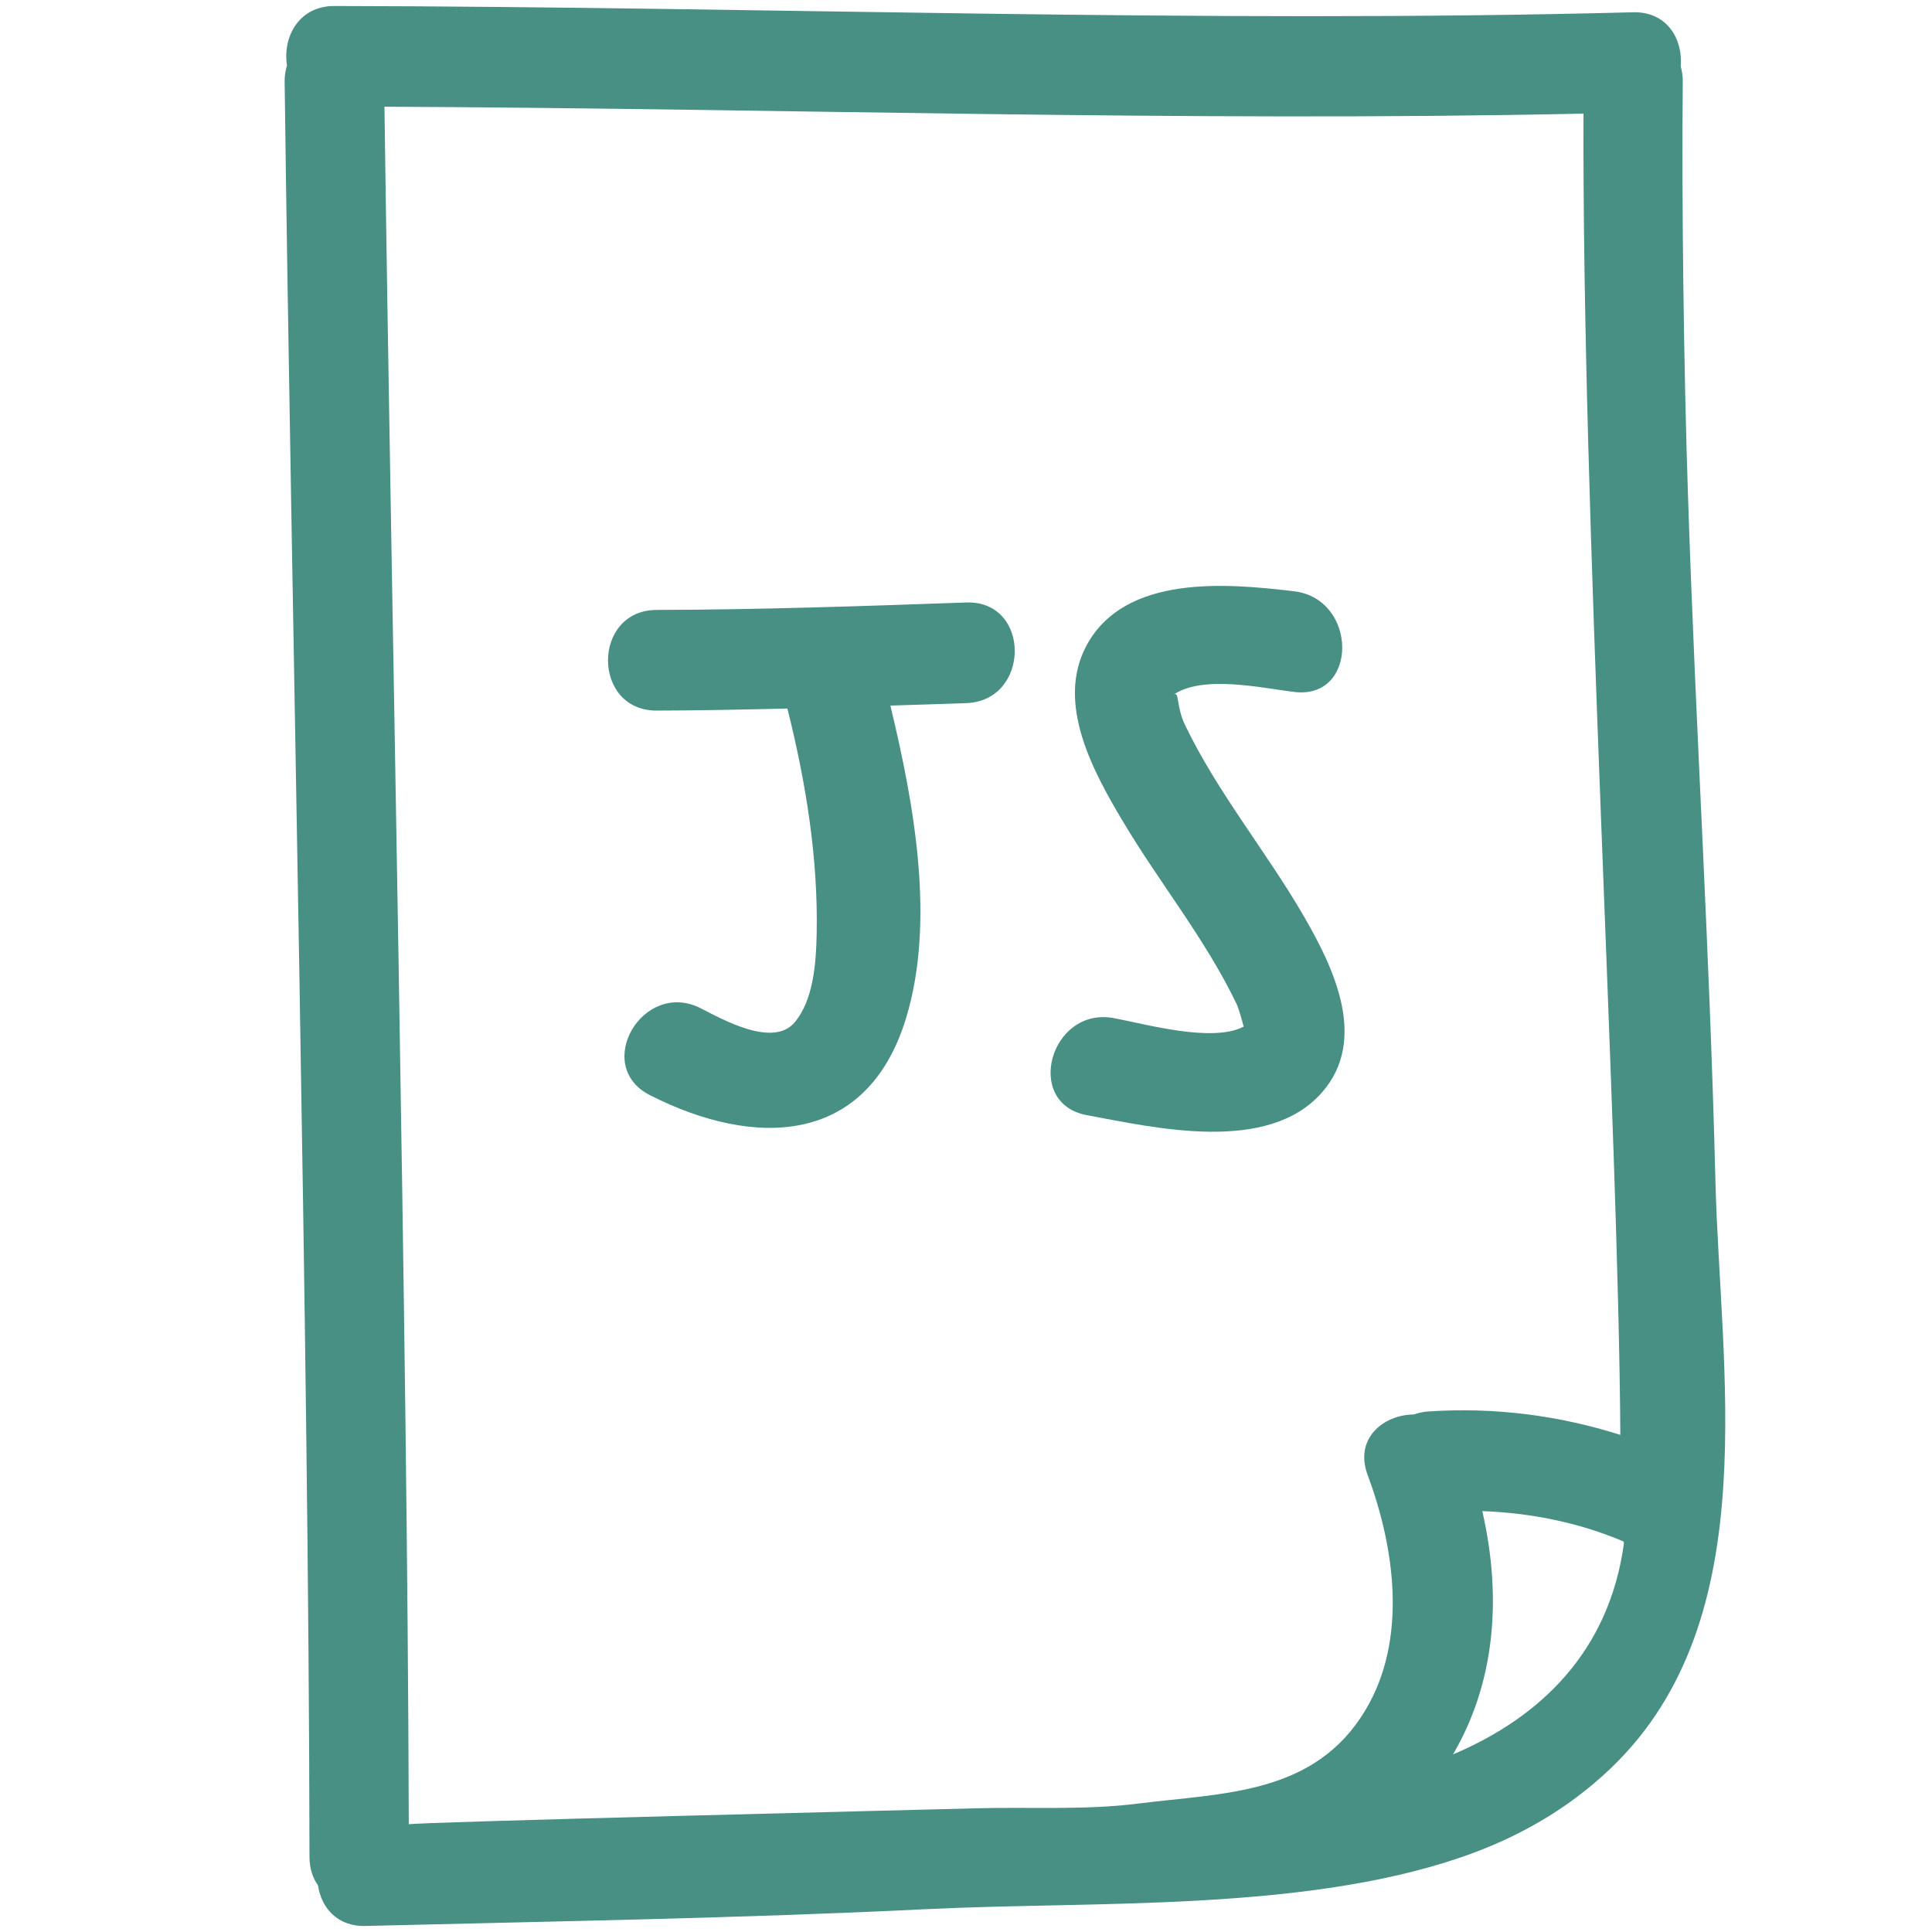
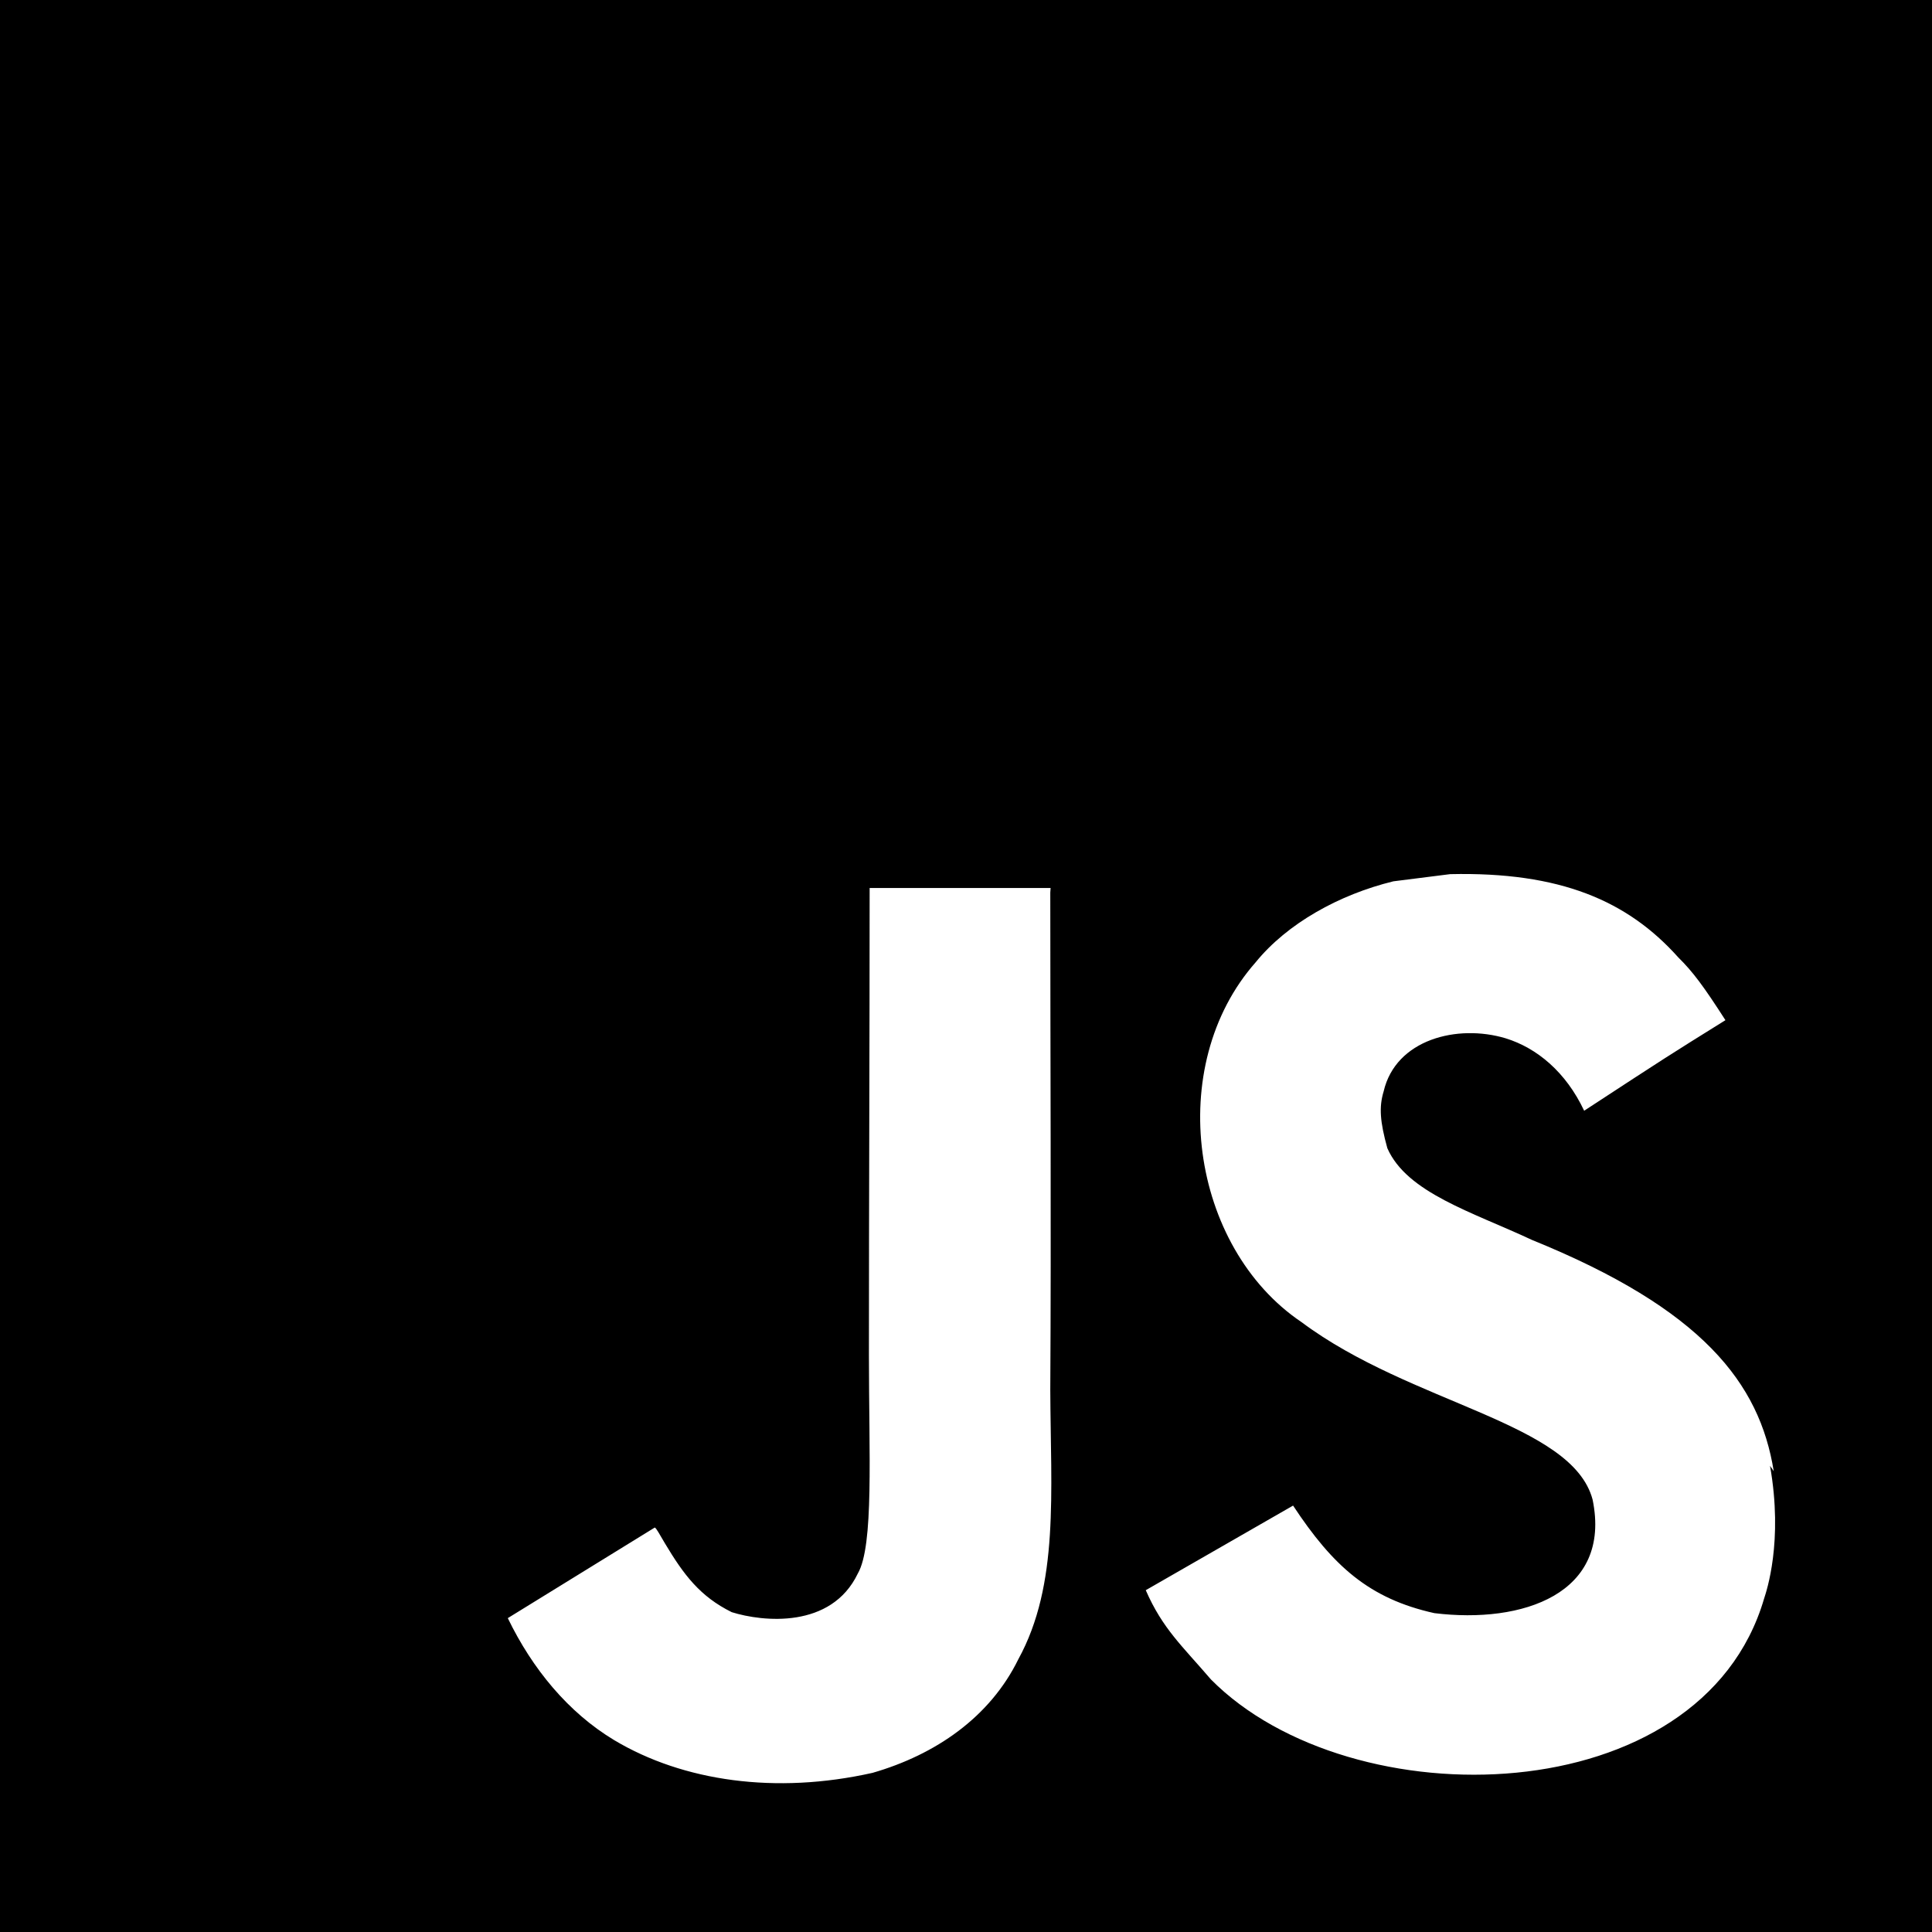
- <svg xmlns="http://www.w3.org/2000/svg" xmlns:xlink="http://www.w3.org/1999/xlink" version="1.1" preserveAspectRatio="xMidYMid meet" viewBox="0 0 640 640" width="640" height="640">
-   <defs>
-     <path d="M557.44 26.93C557.46 25.12 557.17 23.52 556.76 22.01C557.55 13.14 552.34 3.77 540.98 4.07C397.56 7.83 254.17 2.22 110.76 1.99C98.83 1.97 93.6 12.46 95.07 21.66C94.6 23.26 94.27 24.98 94.29 26.94C96.45 198.08 102.33 443.97 102.52 615.14C102.52 618.98 103.61 622.09 105.35 624.57C106.4 631.82 111.62 638.23 121.05 638C183.04 636.46 245.05 635.47 306.99 632.43C362.2 629.72 431 633.35 483.77 615.33C502.45 608.95 519.16 599.52 533.49 585.86C559.68 560.89 568.62 527.38 570.88 492.07C573.05 458.14 569.05 422.56 568.26 391.31C566.22 310.57 561.79 244.03 559.14 163.31C557.79 122.62 557.05 67.65 557.44 26.93ZM453.05 488.61C462.12 512.96 466.27 543.19 452.33 566.48C435.46 594.65 405.36 593.88 376.74 597.49C359.24 599.7 340.64 598.53 322.99 599.03C309.26 599.41 135.41 603.65 135.41 604.33C135 439.59 129.56 200.08 127.36 35.35C259.77 35.92 392.15 40.47 524.56 37.64C524.06 172.89 536.05 368.42 536.76 475.32C516.22 468.83 494.99 466.1 473.07 467.57C471.34 467.68 469.81 468.07 468.39 468.56C458.3 468.62 448.54 476.5 453.05 488.61ZM491.03 500.57C507.04 501.19 522.83 504.28 537.78 510.62C537.85 510.8 537.89 511 537.96 511.18C533.1 546.9 510.52 568.81 481.32 581.17C494.62 558.51 497.94 530.71 491.03 500.57Z" id="cqh9mQqCc" />
-     <path d="M217.54 202.05C196.03 202.11 196.03 235.45 217.54 235.39C231.98 235.36 246.41 235.05 260.84 234.71C266.96 259.21 271.05 284.17 270.53 309.5C270.34 318.75 269.53 331.18 263.26 338.65C256.09 347.2 239.26 337.63 232.13 334.01C213 324.28 196.13 353.04 215.3 362.79C249.93 380.4 287.12 379.53 300.06 337.54C309.95 305.44 302.86 266.53 294.95 233.73C303.32 233.46 311.68 233.22 320.05 232.92C341.48 232.16 341.56 198.81 320.04 199.58C285.88 200.8 251.73 201.96 217.54 202.05Z" id="b4YwhMATFd" />
-     <path d="M388.62 230.21C398.34 223.42 418.16 227.95 428.73 229.22C450.05 231.79 449.81 198.41 428.73 195.88C406.45 193.2 372.48 190.16 359.84 213.99C349.69 233.13 362.26 255.83 372.08 272.28C384.18 292.56 399.31 311.08 409.57 332.45C410.41 334.19 411.58 338.52 411.98 340.08C401.61 345.53 379.41 339.2 368.94 337.26C347.93 333.37 338.94 365.52 360.08 369.42C382.69 373.61 420.04 382.36 437.95 361.85C453.28 344.31 441.75 320.48 431.86 303.42C419.43 281.99 403.42 262.7 392.62 240.31C389.4 233.63 390.88 228.64 388.62 230.21Z" id="g2KdNsBhyX" />
-   </defs>
-   <g>
-     <g>
-       <g>
-         <use xlink:href="#cqh9mQqCc" opacity="1" fill="#488f84" fill-opacity="1" />
-         <g>
-           <use xlink:href="#cqh9mQqCc" opacity="1" fill-opacity="0" stroke="#000000" stroke-width="1" stroke-opacity="0" />
-         </g>
-       </g>
-       <g>
-         <use xlink:href="#b4YwhMATFd" opacity="1" fill="#488f84" fill-opacity="1" />
-         <g>
-           <use xlink:href="#b4YwhMATFd" opacity="1" fill-opacity="0" stroke="#000000" stroke-width="1" stroke-opacity="0" />
-         </g>
-       </g>
-       <g>
-         <use xlink:href="#g2KdNsBhyX" opacity="1" fill="#488f84" fill-opacity="1" />
-         <g>
-           <use xlink:href="#g2KdNsBhyX" opacity="1" fill-opacity="0" stroke="#000000" stroke-width="1" stroke-opacity="0" />
-         </g>
-       </g>
-     </g>
-   </g>
+ <svg xmlns="http://www.w3.org/2000/svg" role="img" viewBox="0 0 24 24">
+   <path d="M0 0h24v24H0V0zm22.034 18.276c-.175-1.095-.888-2.015-3.003-2.873-.736-.345-1.554-.585-1.797-1.14-.091-.33-.105-.51-.046-.705.15-.646.915-.84 1.515-.66.39.12.75.42.976.9 1.034-.676 1.034-.676 1.755-1.125-.27-.42-.404-.601-.586-.78-.63-.705-1.469-1.065-2.834-1.034l-.705.089c-.676.165-1.32.525-1.71 1.005-1.14 1.291-.811 3.541.569 4.471 1.365 1.02 3.361 1.244 3.616 2.205.24 1.17-.87 1.545-1.966 1.41-.811-.18-1.26-.586-1.755-1.336l-1.83 1.051c.21.48.45.689.81 1.109 1.74 1.756 6.09 1.666 6.871-1.004.029-.09.24-.705.074-1.65l.046.067zm-8.983-7.245h-2.248c0 1.938-.009 3.864-.009 5.805 0 1.232.063 2.363-.138 2.711-.33.689-1.18.601-1.566.48-.396-.196-.597-.466-.83-.855-.063-.105-.11-.196-.127-.196l-1.825 1.125c.305.63.75 1.172 1.324 1.517.855.51 2.004.675 3.207.405.783-.226 1.458-.691 1.811-1.411.51-.93.402-2.07.397-3.346.012-2.054 0-4.109 0-6.179l.004-.056z" />
</svg>
